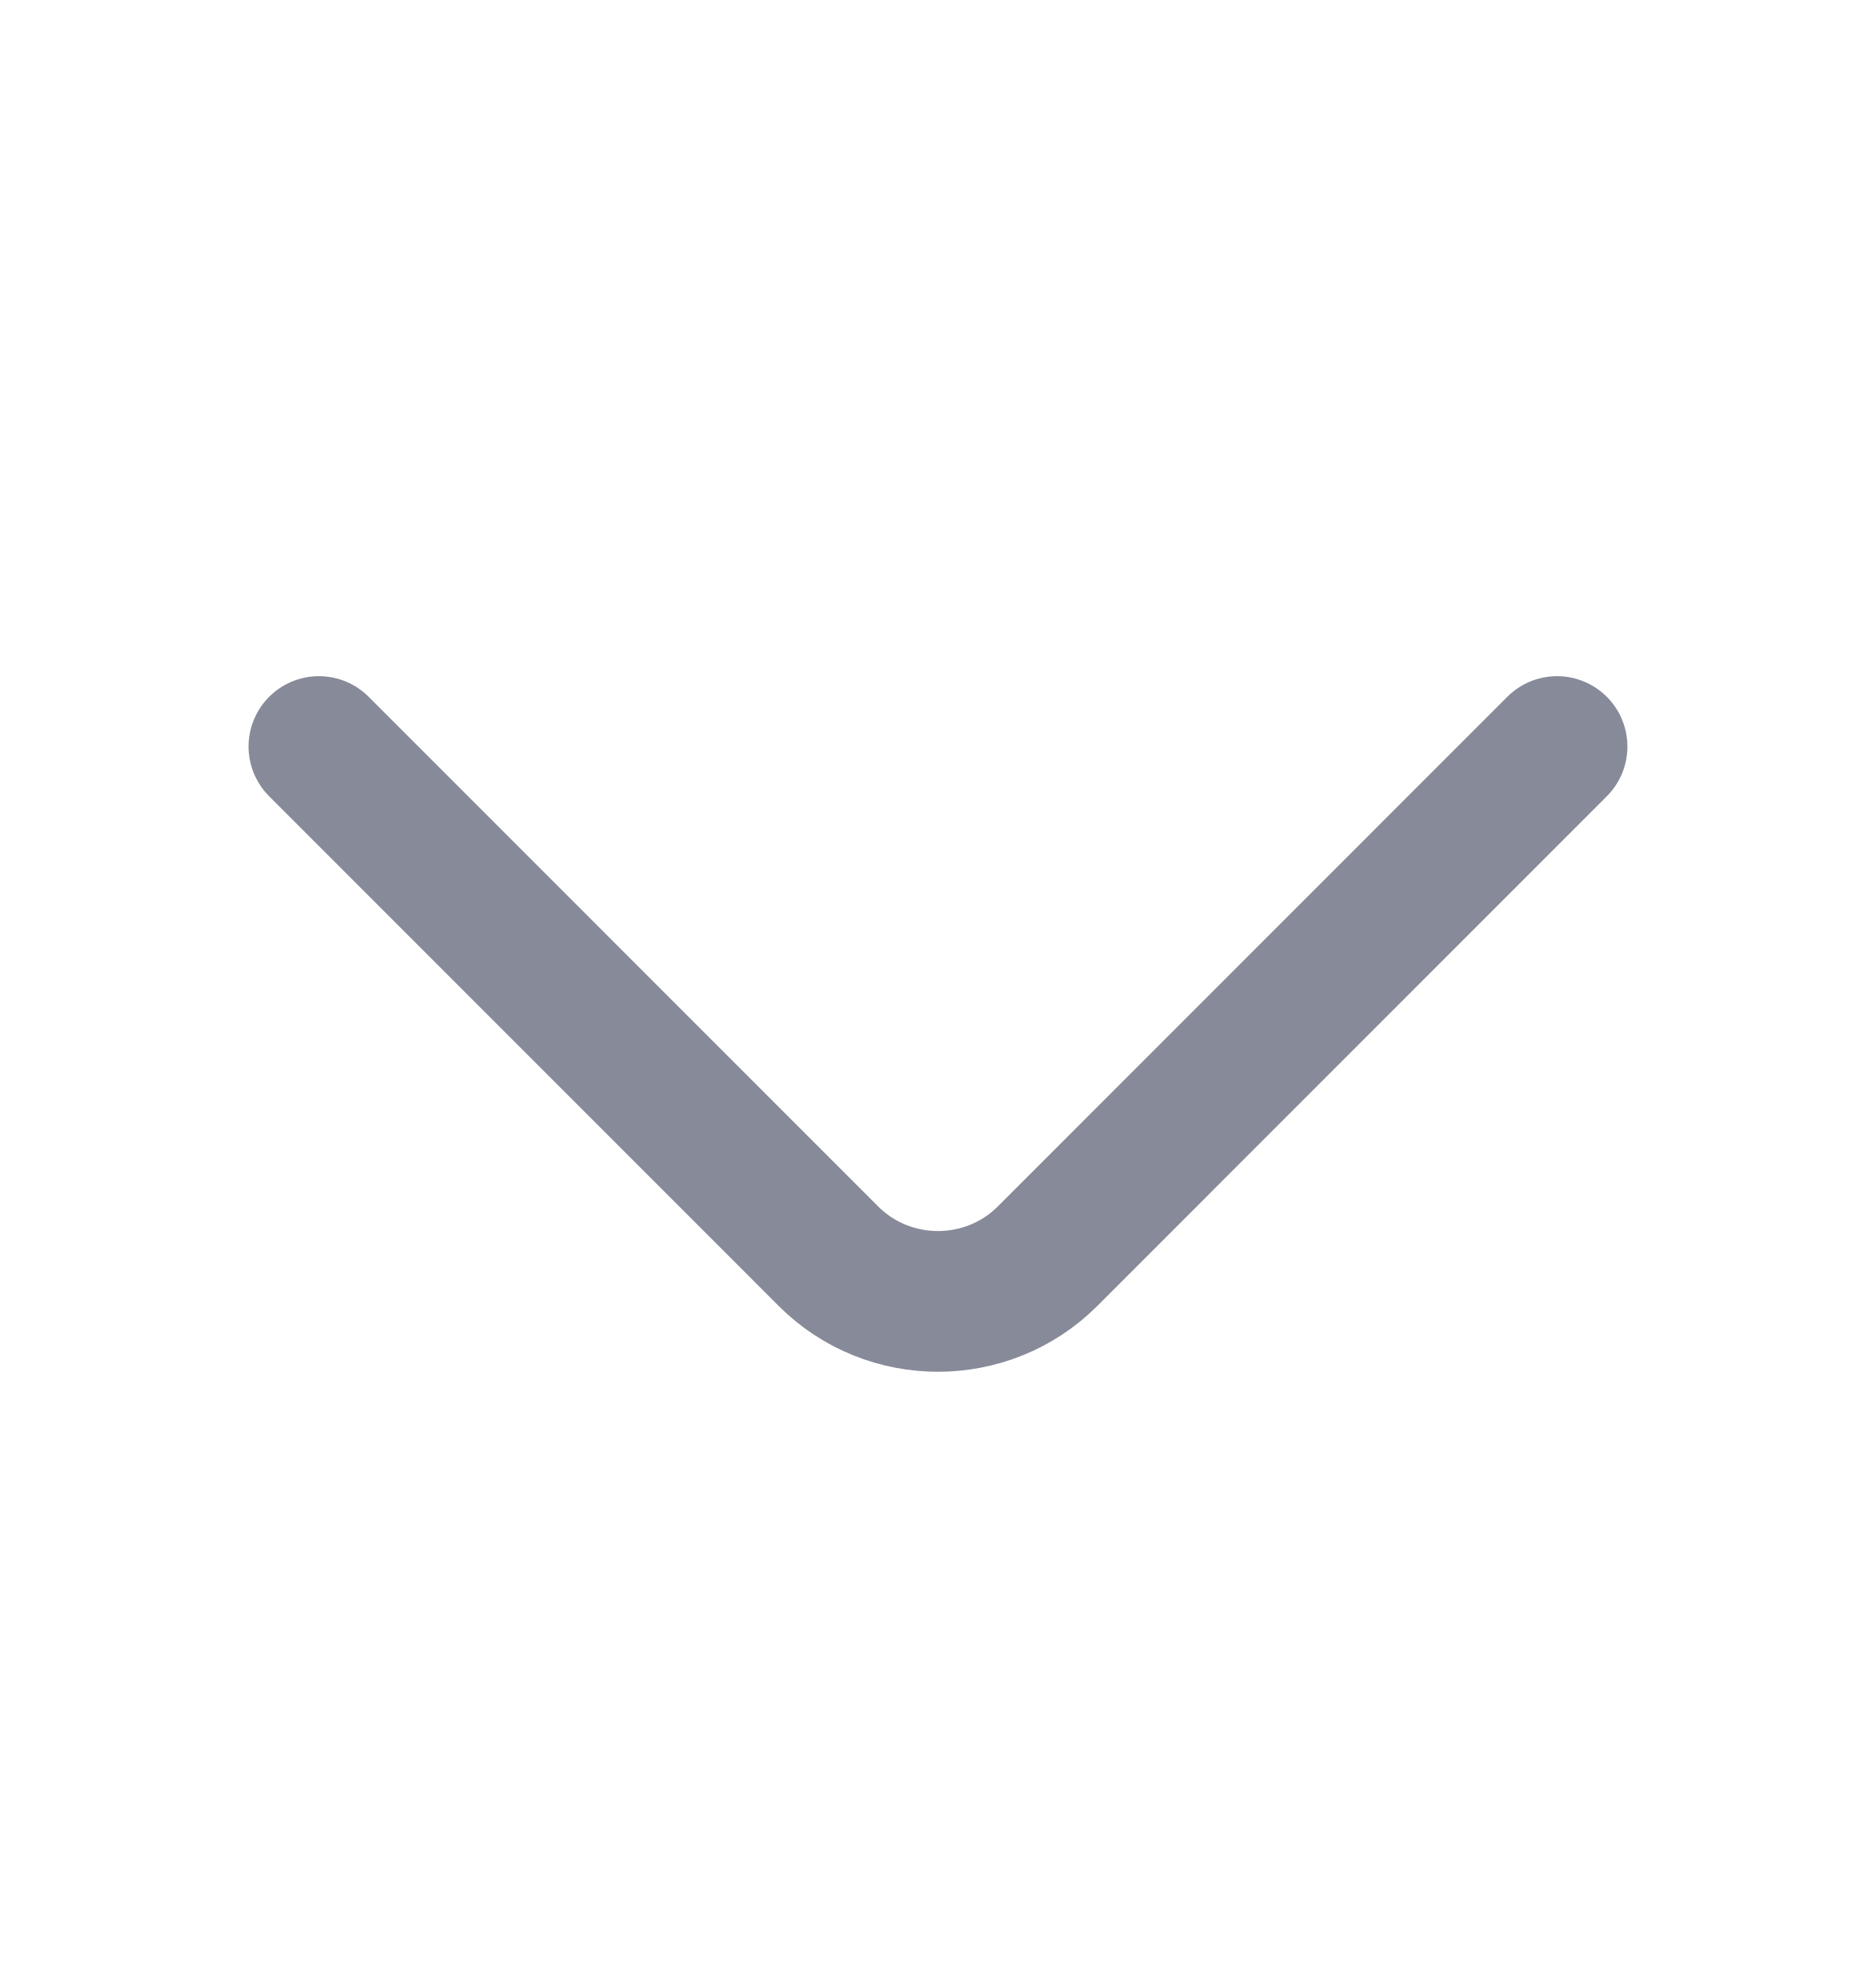
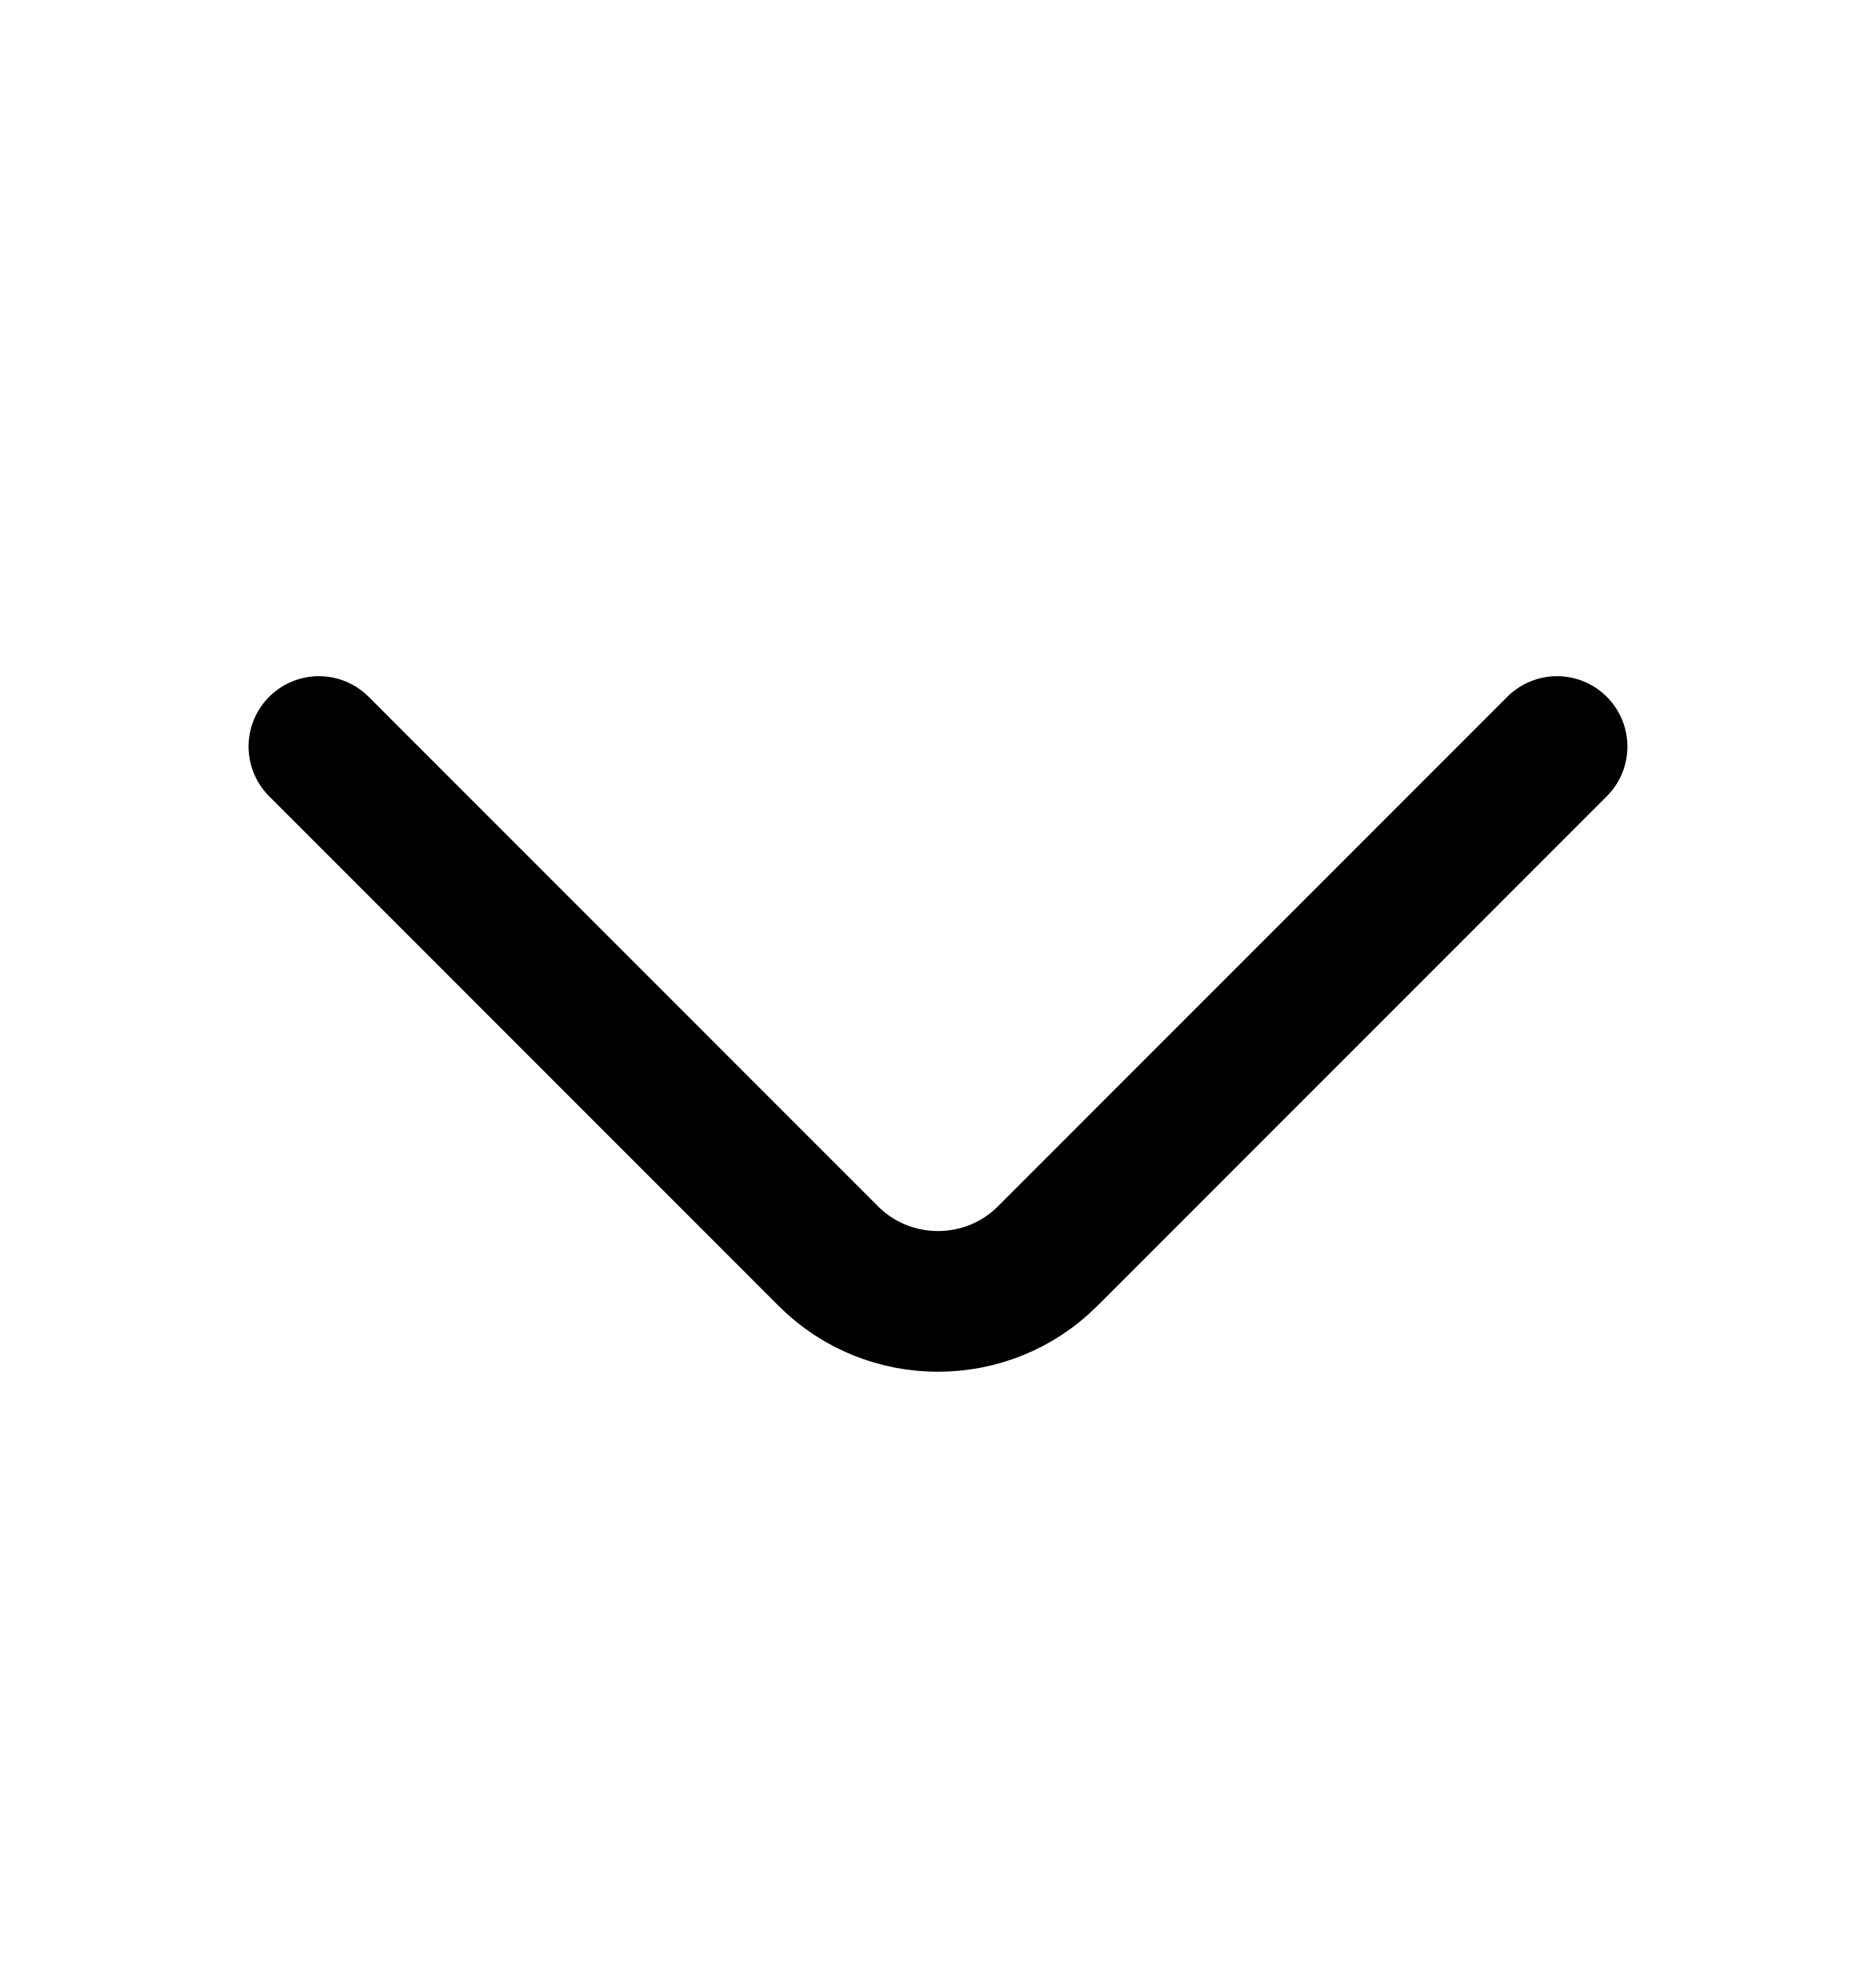
<svg xmlns="http://www.w3.org/2000/svg" width="20" height="21" viewBox="0 0 20 21" fill="none">
-   <path d="M16.6 7.958L11.167 13.392C10.525 14.033 9.475 14.033 8.833 13.392L3.4 7.958" stroke="#878A99" stroke-width="1.5" stroke-miterlimit="10" stroke-linecap="round" stroke-linejoin="round" />
+   <path d="M16.6 7.958L11.167 13.392C10.525 14.033 9.475 14.033 8.833 13.392L3.4 7.958" stroke="#000" stroke-width="1.5" stroke-miterlimit="10" stroke-linecap="round" stroke-linejoin="round" />
</svg>
